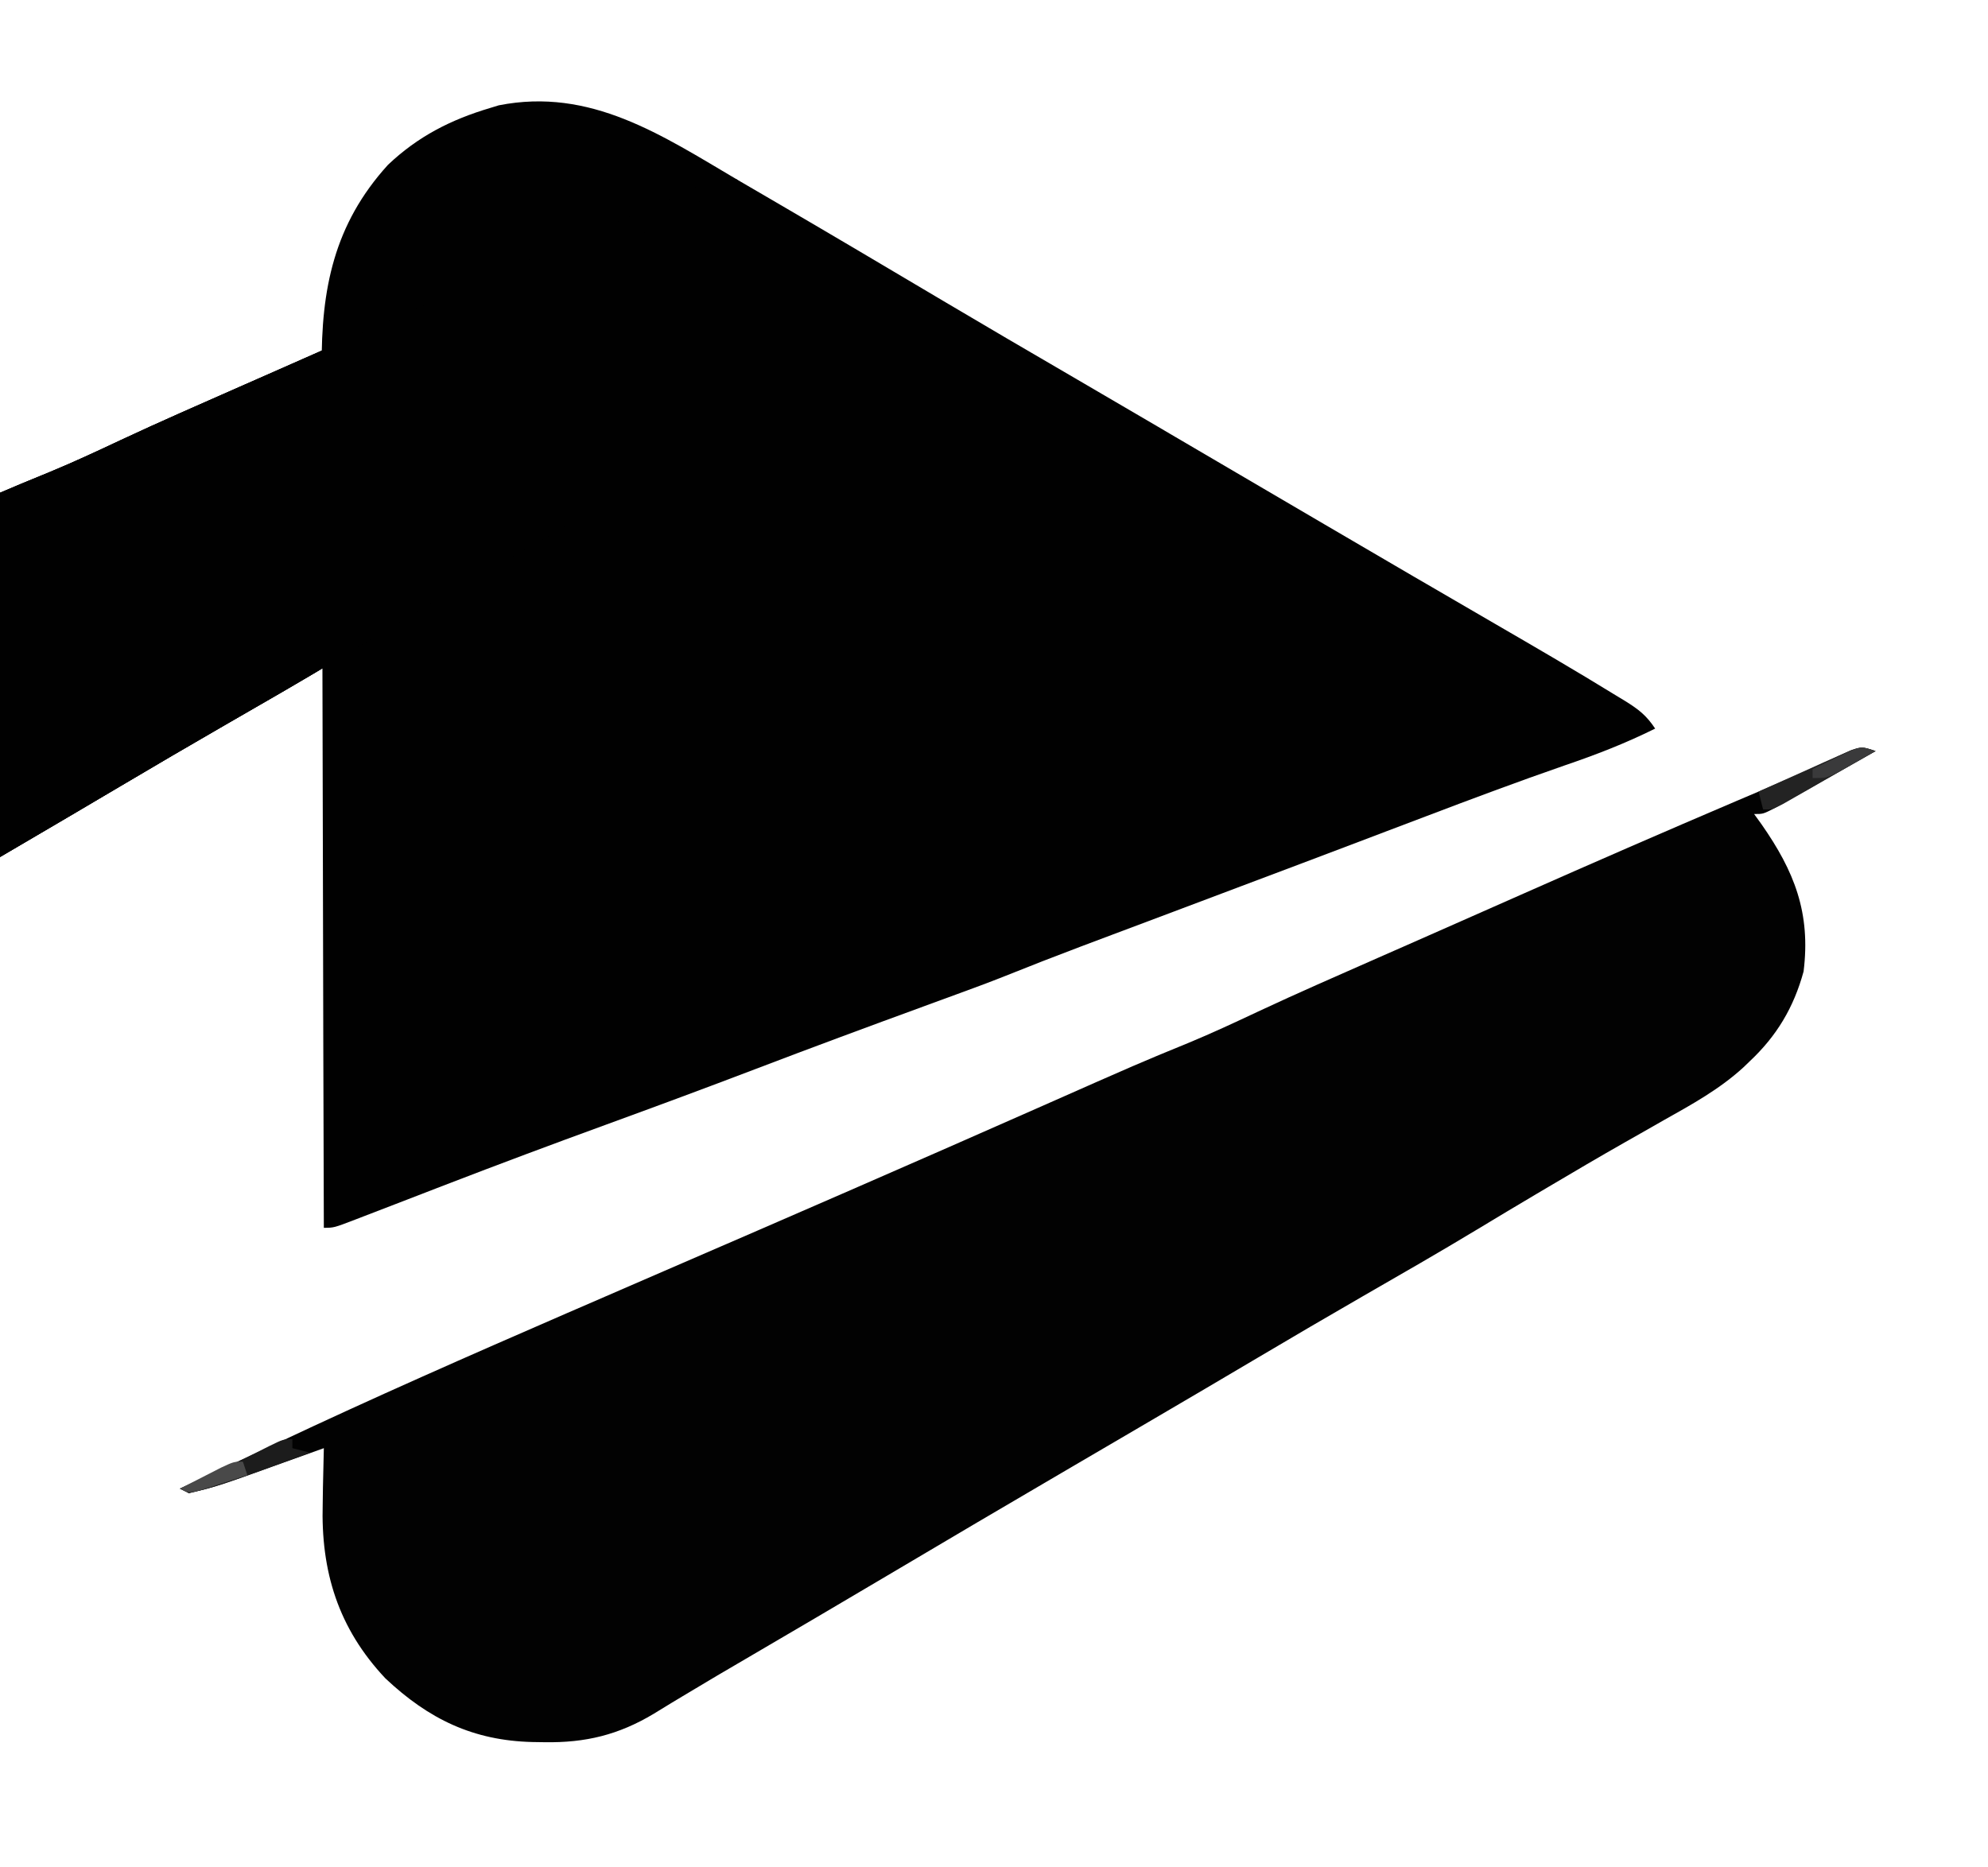
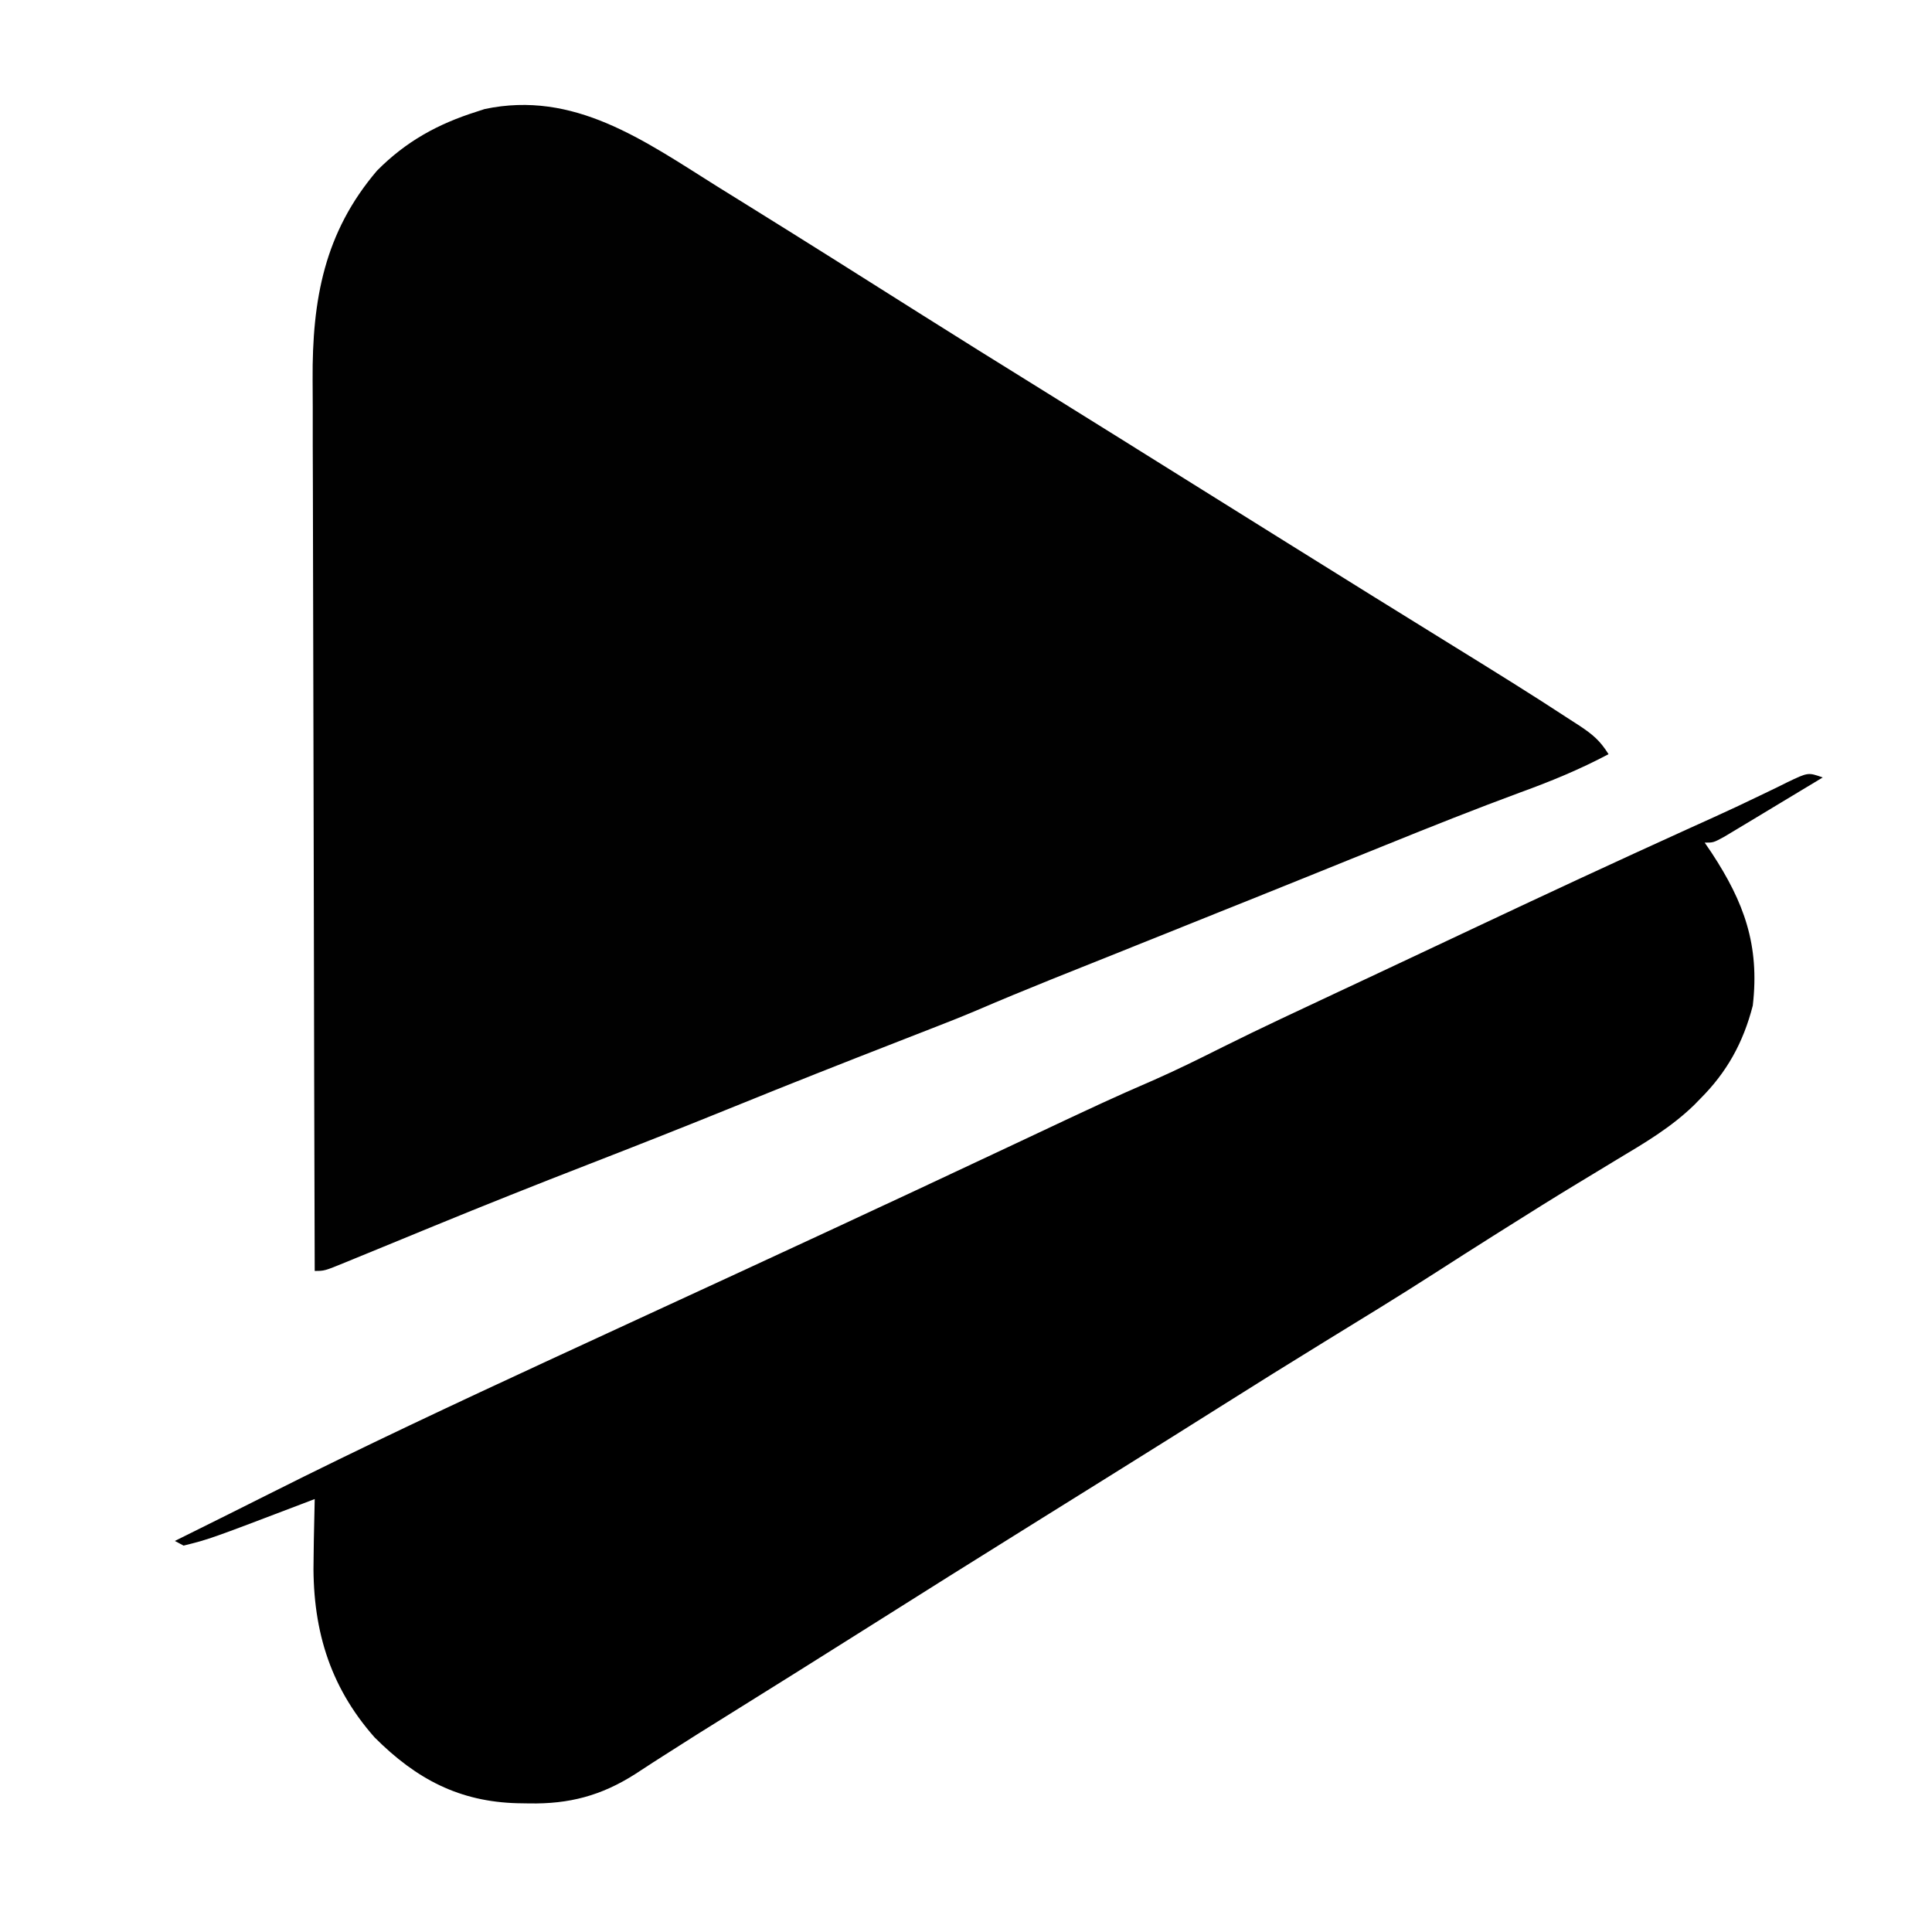
- <svg xmlns="http://www.w3.org/2000/svg" version="1.1" viewBox="0 0 442 415" width="442" height="415" fill="none">
-   <path d="M0 0 C2.33 1.36 4.66 2.71 6.98 4.07 C20.09 11.71 33.14 19.45 46.19 27.19 C55.37 32.63 64.57 38.02 73.79 43.38 C80.6 47.35 87.39 51.33 94.19 55.31 C94.79 55.67 95.4 56.02 96.02 56.39 C100.97 59.29 105.92 62.19 110.86 65.09 C124.01 72.8 137.15 80.51 150.31 88.19 C151.28 88.75 152.24 89.31 153.24 89.89 C158.24 92.81 163.25 95.73 168.26 98.63 C177.35 103.9 186.43 109.18 195.38 114.69 C196.03 115.09 196.68 115.48 197.36 115.89 C200.33 117.75 202.03 119.04 204 122 C197.43 125.27 190.76 127.85 183.82 130.21 C173.5 133.79 163.28 137.61 153.06 141.5 C150.18 142.6 147.29 143.69 144.4 144.78 C142.33 145.57 140.26 146.35 138.19 147.14 C129.42 150.47 120.64 153.78 111.86 157.08 C110.47 157.6 109.09 158.13 107.7 158.65 C102.22 160.71 96.74 162.78 91.26 164.84 C88.65 165.82 86.04 166.8 83.43 167.78 C81.05 168.68 78.67 169.58 76.28 170.47 C70.59 172.62 64.93 174.82 59.29 177.09 C55.79 178.48 52.27 179.78 48.73 181.07 C47.18 181.63 45.63 182.2 44.08 182.77 C42.89 183.21 42.89 183.21 41.66 183.66 C29.08 188.26 16.52 192.91 4 197.69 C-7.1 201.92 -18.24 206.05 -29.4 210.12 C-41.29 214.45 -53.13 218.88 -64.93 223.43 C-65.67 223.71 -66.4 224 -67.16 224.29 C-70.18 225.45 -73.19 226.61 -76.2 227.78 C-78.44 228.64 -80.69 229.51 -82.93 230.37 C-83.61 230.63 -84.3 230.9 -85 231.17 C-89.77 233 -89.77 233 -92 233 C-92.09 205.96 -92.16 178.91 -92.21 151.87 C-92.23 139.31 -92.26 126.76 -92.3 114.2 C-92.34 103.25 -92.37 92.3 -92.38 81.36 C-92.38 75.56 -92.39 69.77 -92.42 63.97 C-92.45 58.51 -92.46 53.06 -92.45 47.6 C-92.45 45.6 -92.46 43.6 -92.48 41.6 C-92.6 24.32 -89.78 9.91 -77.75 -3.34 C-71.08 -9.67 -63.75 -13.4 -55 -16 C-54.38 -16.19 -53.75 -16.38 -53.11 -16.58 C-32.67 -20.63 -16.79 -9.89 0 0 Z " fill="#010101" transform="translate(164,40)" />
-   <path d="M0 0 C-3.52 2 -7.04 3.99 -10.57 5.98 C-11.77 6.66 -12.97 7.34 -14.17 8.02 C-15.89 9 -17.61 9.97 -19.34 10.94 C-20.37 11.52 -21.41 12.11 -22.48 12.71 C-25 14 -25 14 -27 14 C-26.46 14.75 -25.91 15.5 -25.36 16.27 C-18.04 26.75 -14.39 35.98 -16 49 C-18.19 57.01 -21.96 63.33 -28 69 C-28.45 69.43 -28.9 69.87 -29.36 70.31 C-34.69 75.19 -40.79 78.54 -47.06 82.06 C-48.8 83.05 -50.55 84.04 -52.29 85.04 C-53.47 85.71 -54.65 86.38 -55.83 87.05 C-61.48 90.26 -67.09 93.56 -72.69 96.88 C-73.6 97.41 -74.51 97.95 -75.45 98.51 C-79.82 101.1 -84.18 103.71 -88.53 106.34 C-96.94 111.42 -105.46 116.31 -113.98 121.21 C-121.84 125.74 -129.67 130.33 -137.47 134.95 C-144.99 139.41 -152.52 143.83 -160.06 148.25 C-161.3 148.97 -162.53 149.7 -163.76 150.42 C-168.74 153.33 -173.71 156.25 -178.69 159.16 C-192.75 167.39 -206.8 175.65 -220.81 183.97 C-230.46 189.69 -240.14 195.38 -249.82 201.04 C-255 204.06 -260.16 207.09 -265.29 210.19 C-266.06 210.65 -266.83 211.11 -267.62 211.59 C-268.97 212.4 -270.31 213.22 -271.64 214.05 C-279.47 218.75 -286.83 220.53 -295.94 220.38 C-296.82 220.36 -297.7 220.35 -298.61 220.34 C-311.78 220.02 -321.66 215.27 -331.31 206.19 C-341.82 195.02 -345.69 182.4 -345.25 167.31 C-345.23 166.12 -345.21 164.93 -345.2 163.71 C-345.15 160.8 -345.08 157.9 -345 155 C-346.61 155.58 -346.61 155.58 -348.26 156.17 C-369.18 163.65 -369.18 163.65 -375 165 C-375.66 164.67 -376.32 164.34 -377 164 C-376.07 163.57 -375.14 163.14 -374.19 162.69 C-367.92 159.77 -361.66 156.84 -355.41 153.89 C-334.13 143.84 -312.59 134.38 -291 125 C-290.32 124.7 -289.63 124.4 -288.92 124.1 C-282.35 121.24 -275.77 118.39 -269.2 115.55 C-241.71 103.66 -214.25 91.73 -186.87 79.62 C-163.56 69.31 -163.56 69.31 -152.8 64.9 C-147.56 62.73 -142.43 60.34 -137.29 57.92 C-128.49 53.8 -119.58 49.92 -110.69 46 C-108.78 45.16 -106.87 44.32 -104.96 43.48 C-102.07 42.2 -99.17 40.92 -96.28 39.65 C-90.47 37.09 -84.67 34.53 -78.86 31.95 C-62.99 24.92 -47.09 17.99 -31.12 11.18 C-30.44 10.89 -29.76 10.6 -29.05 10.3 C-27.71 9.73 -26.37 9.16 -25.03 8.59 C-21.51 7.09 -18.01 5.56 -14.53 3.97 C-13.8 3.64 -13.07 3.31 -12.31 2.97 C-10.91 2.34 -9.51 1.7 -8.12 1.04 C-3.34 -1.11 -3.34 -1.11 0 0 Z " fill="#010101" transform="translate(164,40)" />
-   <path d="M0 0 C-3.52 2 -7.04 3.99 -10.57 5.98 C-11.77 6.66 -12.97 7.34 -14.17 8.02 C-15.89 9 -17.61 9.97 -19.34 10.94 C-20.37 11.52 -21.41 12.11 -22.48 12.71 C-25 14 -25 14 -27 14 C-26.46 14.75 -25.91 15.5 -25.36 16.27 C-18.04 26.75 -14.39 35.98 -16 49 C-18.19 57.01 -21.96 63.33 -28 69 C-28.45 69.43 -28.9 69.87 -29.36 70.31 C-34.69 75.19 -40.79 78.54 -47.06 82.06 C-48.8 83.05 -50.55 84.04 -52.29 85.04 C-53.47 85.71 -54.65 86.38 -55.83 87.05 C-61.48 90.26 -67.09 93.56 -72.69 96.88 C-73.6 97.41 -74.51 97.95 -75.45 98.51 C-79.82 101.1 -84.18 103.71 -88.53 106.34 C-96.94 111.42 -105.46 116.31 -113.98 121.21 C-121.84 125.74 -129.67 130.33 -137.47 134.95 C-144.99 139.41 -152.52 143.83 -160.06 148.25 C-161.3 148.97 -162.53 149.7 -163.76 150.42 C-168.74 153.33 -173.71 156.25 -178.69 159.16 C-192.75 167.39 -206.8 175.65 -220.81 183.97 C-230.46 189.69 -240.14 195.38 -249.82 201.04 C-255 204.06 -260.16 207.09 -265.29 210.19 C-266.06 210.65 -266.83 211.11 -267.62 211.59 C-268.97 212.4 -270.31 213.22 -271.64 214.05 C-279.47 218.75 -286.83 220.53 -295.94 220.38 C-296.82 220.36 -297.7 220.35 -298.61 220.34 C-311.78 220.02 -321.66 215.27 -331.31 206.19 C-341.82 195.02 -345.69 182.4 -345.25 167.31 C-345.23 166.12 -345.21 164.93 -345.2 163.71 C-345.15 160.8 -345.08 157.9 -345 155 C-346.61 155.58 -346.61 155.58 -348.26 156.17 C-369.18 163.65 -369.18 163.65 -375 165 C-375.66 164.67 -376.32 164.34 -377 164 C-376.07 163.57 -375.14 163.14 -374.19 162.69 C-367.92 159.77 -361.66 156.84 -355.41 153.89 C-334.13 143.84 -312.59 134.38 -291 125 C-290.32 124.7 -289.63 124.4 -288.92 124.1 C-282.35 121.24 -275.77 118.39 -269.2 115.55 C-241.71 103.66 -214.25 91.73 -186.87 79.62 C-163.56 69.31 -163.56 69.31 -152.8 64.9 C-147.56 62.73 -142.43 60.34 -137.29 57.92 C-128.49 53.8 -119.58 49.92 -110.69 46 C-108.78 45.16 -106.87 44.32 -104.96 43.48 C-102.07 42.2 -99.17 40.92 -96.28 39.65 C-90.47 37.09 -84.67 34.53 -78.86 31.95 C-62.99 24.92 -47.09 17.99 -31.12 11.18 C-30.44 10.89 -29.76 10.6 -29.05 10.3 C-27.71 9.73 -26.37 9.16 -25.03 8.59 C-21.51 7.09 -18.01 5.56 -14.53 3.97 C-13.8 3.64 -13.07 3.31 -12.31 2.97 C-10.91 2.34 -9.51 1.7 -8.12 1.04 C-3.34 -1.11 -3.34 -1.11 0 0 Z " fill="#010101" transform="translate(164,40)" />
-   <path d="M0 0 C-3.52 2 -7.04 3.99 -10.57 5.98 C-11.77 6.66 -12.97 7.34 -14.17 8.02 C-15.89 9 -17.61 9.97 -19.34 10.94 C-20.37 11.52 -21.41 12.11 -22.48 12.71 C-25 14 -25 14 -27 14 C-26.46 14.75 -25.91 15.5 -25.36 16.27 C-18.04 26.75 -14.39 35.98 -16 49 C-18.19 57.01 -21.96 63.33 -28 69 C-28.45 69.43 -28.9 69.87 -29.36 70.31 C-34.69 75.19 -40.79 78.54 -47.06 82.06 C-48.8 83.05 -50.55 84.04 -52.29 85.04 C-53.47 85.71 -54.65 86.38 -55.83 87.05 C-61.48 90.26 -67.09 93.56 -72.69 96.88 C-73.6 97.41 -74.51 97.95 -75.45 98.51 C-79.82 101.1 -84.18 103.71 -88.53 106.34 C-96.94 111.42 -105.46 116.31 -113.98 121.21 C-121.84 125.74 -129.67 130.33 -137.47 134.95 C-144.99 139.41 -152.52 143.83 -160.06 148.25 C-161.3 148.97 -162.53 149.7 -163.76 150.42 C-168.74 153.33 -173.71 156.25 -178.69 159.16 C-192.75 167.39 -206.8 175.65 -220.81 183.97 C-230.46 189.69 -240.14 195.38 -249.82 201.04 C-255 204.06 -260.16 207.09 -265.29 210.19 C-266.06 210.65 -266.83 211.11 -267.62 211.59 C-268.97 212.4 -270.31 213.22 -271.64 214.05 C-279.47 218.75 -286.83 220.53 -295.94 220.38 C-296.82 220.36 -297.7 220.35 -298.61 220.34 C-311.78 220.02 -321.66 215.27 -331.31 206.19 C-341.82 195.02 -345.69 182.4 -345.25 167.31 C-345.23 166.12 -345.21 164.93 -345.2 163.71 C-345.15 160.8 -345.08 157.9 -345 155 C-346.61 155.58 -346.61 155.58 -348.26 156.17 C-369.18 163.65 -369.18 163.65 -375 165 C-375.66 164.67 -376.32 164.34 -377 164 C-376.07 163.57 -375.14 163.14 -374.19 162.69 C-367.92 159.77 -361.66 156.84 -355.41 153.89 C-334.13 143.84 -312.59 134.38 -291 125 C-290.32 124.7 -289.63 124.4 -288.92 124.1 C-282.35 121.24 -275.77 118.39 -269.2 115.55 C-241.71 103.66 -214.25 91.73 -186.87 79.62 C-163.56 69.31 -163.56 69.31 -152.8 64.9 C-147.56 62.73 -142.43 60.34 -137.29 57.92 C-128.49 53.8 -119.58 49.92 -110.69 46 C-108.78 45.16 -106.87 44.32 -104.96 43.48 C-102.07 42.2 -99.17 40.92 -96.28 39.65 C-90.47 37.09 -84.67 34.53 -78.86 31.95 C-62.99 24.92 -47.09 17.99 -31.12 11.18 C-30.44 10.89 -29.76 10.6 -29.05 10.3 C-27.71 9.73 -26.37 9.16 -25.03 8.59 C-21.51 7.09 -18.01 5.56 -14.53 3.97 C-13.8 3.64 -13.07 3.31 -12.31 2.97 C-10.91 2.34 -9.51 1.7 -8.12 1.04 C-3.34 -1.11 -3.34 -1.11 0 0 Z " fill="#010101" transform="translate(164,40)" />
-   <path d="M0 0 C-3.52 2 -7.04 3.99 -10.57 5.98 C-11.77 6.66 -12.97 7.34 -14.17 8.02 C-15.89 9 -17.61 9.97 -19.34 10.94 C-20.37 11.52 -21.41 12.11 -22.48 12.71 C-25 14 -25 14 -27 14 C-26.46 14.75 -25.91 15.5 -25.36 16.27 C-18.04 26.75 -14.39 35.98 -16 49 C-18.19 57.01 -21.96 63.33 -28 69 C-28.45 69.43 -28.9 69.87 -29.36 70.31 C-34.69 75.19 -40.79 78.54 -47.06 82.06 C-48.8 83.05 -50.55 84.04 -52.29 85.04 C-53.47 85.71 -54.65 86.38 -55.83 87.05 C-61.48 90.26 -67.09 93.56 -72.69 96.88 C-73.6 97.41 -74.51 97.95 -75.45 98.51 C-79.82 101.1 -84.18 103.71 -88.53 106.34 C-96.94 111.42 -105.46 116.31 -113.98 121.21 C-121.84 125.74 -129.67 130.33 -137.47 134.95 C-144.99 139.41 -152.52 143.83 -160.06 148.25 C-161.3 148.97 -162.53 149.7 -163.76 150.42 C-168.74 153.33 -173.71 156.25 -178.69 159.16 C-192.75 167.39 -206.8 175.65 -220.81 183.97 C-230.46 189.69 -240.14 195.38 -249.82 201.04 C-255 204.06 -260.16 207.09 -265.29 210.19 C-266.06 210.65 -266.83 211.11 -267.62 211.59 C-268.97 212.4 -270.31 213.22 -271.64 214.05 C-279.47 218.75 -286.83 220.53 -295.94 220.38 C-296.82 220.36 -297.7 220.35 -298.61 220.34 C-311.78 220.02 -321.66 215.27 -331.31 206.19 C-341.82 195.02 -345.69 182.4 -345.25 167.31 C-345.23 166.12 -345.21 164.93 -345.2 163.71 C-345.15 160.8 -345.08 157.9 -345 155 C-346.61 155.58 -346.61 155.58 -348.26 156.17 C-369.18 163.65 -369.18 163.65 -375 165 C-375.66 164.67 -376.32 164.34 -377 164 C-376.07 163.57 -375.14 163.14 -374.19 162.69 C-367.92 159.77 -361.66 156.84 -355.41 153.89 C-334.13 143.84 -312.59 134.38 -291 125 C-290.32 124.7 -289.63 124.4 -288.92 124.1 C-282.35 121.24 -275.77 118.39 -269.2 115.55 C-241.71 103.66 -214.25 91.73 -186.87 79.62 C-163.56 69.31 -163.56 69.31 -152.8 64.9 C-147.56 62.73 -142.43 60.34 -137.29 57.92 C-128.49 53.8 -119.58 49.92 -110.69 46 C-108.78 45.16 -106.87 44.32 -104.96 43.48 C-102.07 42.2 -99.17 40.92 -96.28 39.65 C-90.47 37.09 -84.67 34.53 -78.86 31.95 C-62.99 24.92 -47.09 17.99 -31.12 11.18 C-30.44 10.89 -29.76 10.6 -29.05 10.3 C-27.71 9.73 -26.37 9.16 -25.03 8.59 C-21.51 7.09 -18.01 5.56 -14.53 3.97 C-13.8 3.64 -13.07 3.31 -12.31 2.97 C-10.91 2.34 -9.51 1.7 -8.12 1.04 C-3.34 -1.11 -3.34 -1.11 0 0 Z " fill="#020202" transform="translate(417,167)" />
-   <path d="M0 0 C0 0.66 0 1.32 0 2 C1.32 2.33 2.64 2.66 4 3 C-16.23 10.4 -16.23 10.4 -23 12 C-23.66 11.67 -24.32 11.34 -25 11 C-24.01 10.54 -23.02 10.08 -22 9.61 C-20.67 8.99 -19.33 8.37 -18 7.75 C-17.31 7.43 -16.63 7.11 -15.92 6.78 C-12.31 5.1 -8.73 3.38 -5.19 1.56 C-2 0 -2 0 0 0 Z " fill="#1C1C1C" transform="translate(65,320)" />
-   <path d="M0 0 C-3.79 2.17 -7.58 4.34 -11.38 6.5 C-12.46 7.12 -13.54 7.74 -14.65 8.38 C-15.68 8.97 -16.71 9.55 -17.77 10.16 C-18.73 10.7 -19.68 11.25 -20.66 11.81 C-23 13 -23 13 -25 13 C-25.33 11.68 -25.66 10.36 -26 9 C-22.24 7.3 -18.46 5.62 -14.69 3.94 C-13.62 3.45 -12.54 2.97 -11.44 2.47 C-10.41 2.01 -9.38 1.56 -8.32 1.09 C-7.38 0.67 -6.43 0.24 -5.45 -0.2 C-3 -1 -3 -1 0 0 Z " fill="#232323" transform="translate(417,167)" />
-   <path d="M0 0 C0.33 0.99 0.66 1.98 1 3 C-1.12 3.7 -3.25 4.38 -5.38 5.06 C-7.15 5.64 -7.15 5.64 -8.96 6.22 C-12 7 -12 7 -14 6 C-12.04 5 -10.09 4 -8.12 3 C-6.49 2.16 -6.49 2.16 -4.82 1.31 C-2 0 -2 0 0 0 Z " fill="#494949" transform="translate(54,325)" />
-   <path d="M0 0 C-1.77 1.01 -3.54 2.01 -5.31 3 C-6.79 3.84 -6.79 3.84 -8.3 4.69 C-11 6 -11 6 -14 6 C-14 5.34 -14 4.68 -14 4 C-12.23 3.13 -10.46 2.28 -8.69 1.44 C-7.7 0.96 -6.72 0.49 -5.7 -0 C-3 -1 -3 -1 0 0 Z " fill="#3A3A3B" transform="translate(417,167)" />
+ <svg xmlns="http://www.w3.org/2000/svg" width="442" height="442" viewBox="0 0 442 442" fill="none">
+   <path d="M164 42.603C166.33 44.051 168.66 45.489 170.98 46.937C184.09 55.074 197.14 63.318 210.19 71.561C219.37 77.356 228.57 83.096 237.79 88.805C244.6 93.033 251.39 97.272 258.19 101.511C258.79 101.894 259.4 102.267 260.02 102.661C264.97 105.75 269.92 108.839 274.86 111.927C288.01 120.139 301.15 128.351 314.31 136.53C315.28 137.127 316.24 137.723 317.24 138.341C322.24 141.451 327.25 144.561 332.26 147.649C341.35 153.262 350.43 158.886 359.38 164.754C360.03 165.18 360.68 165.596 361.36 166.032C364.33 168.013 366.03 169.387 368 172.54C361.43 176.023 354.76 178.771 347.82 181.284C337.5 185.097 327.28 189.165 317.06 193.309C314.18 194.48 311.29 195.641 308.4 196.802C306.33 197.643 304.26 198.474 302.19 199.316C293.42 202.862 284.64 206.388 275.86 209.902C274.47 210.456 273.09 211.021 271.7 211.574C266.22 213.768 260.74 215.973 255.26 218.167C252.65 219.211 250.04 220.255 247.43 221.298C245.05 222.257 242.67 223.215 240.28 224.163C234.59 226.453 228.93 228.796 223.29 231.214C219.79 232.695 216.27 234.079 212.73 235.453C211.18 236.049 209.63 236.657 208.08 237.264C206.89 237.732 206.89 237.732 205.66 238.212C193.08 243.111 180.52 248.063 168 253.154C156.9 257.66 145.76 262.058 134.6 266.393C122.71 271.005 110.87 275.723 99.07 280.569C98.33 280.867 97.6 281.176 96.84 281.485C93.82 282.72 90.81 283.956 87.8 285.202C85.56 286.118 83.31 287.045 81.07 287.96C80.39 288.237 79.7 288.525 79 288.813C74.23 290.762 74.23 290.762 72 290.762C71.91 261.962 71.84 233.152 71.79 204.353C71.77 190.976 71.74 177.61 71.7 164.232C71.66 152.57 71.63 140.908 71.62 129.256C71.62 123.079 71.61 116.912 71.58 110.734C71.55 104.919 71.54 99.115 71.55 93.299C71.55 91.169 71.54 89.039 71.52 86.909C71.4 68.505 74.22 53.157 86.25 39.045C92.92 32.303 100.25 28.331 109 25.562C109.62 25.359 110.25 25.157 110.89 24.944C131.33 20.63 147.21 32.069 164 42.603Z" fill="#010101" />
+   <path d="M417 177.865C413.48 179.995 409.96 182.115 406.43 184.234C405.23 184.958 404.03 185.682 402.83 186.407C401.11 187.45 399.39 188.484 397.66 189.517C396.63 190.134 395.59 190.763 394.52 191.402C392 192.776 392 192.776 390 192.776C390.54 193.575 391.09 194.373 391.64 195.193C398.96 206.355 402.61 216.186 401 230.053C398.81 238.584 395.04 245.315 389 251.354C388.55 251.812 388.1 252.281 387.64 252.749C382.31 257.947 376.21 261.515 369.94 265.264C368.2 266.318 366.45 267.373 364.71 268.438C363.53 269.151 362.35 269.865 361.17 270.578C355.52 273.997 349.91 277.512 344.31 281.048C343.4 281.612 342.49 282.188 341.55 282.784C337.18 285.543 332.82 288.322 328.47 291.123C320.06 296.534 311.54 301.742 303.02 306.961C295.16 311.786 287.33 316.674 279.53 321.595C272.01 326.345 264.48 331.053 256.94 335.76C255.7 336.527 254.47 337.304 253.24 338.071C248.26 341.171 243.29 344.281 238.31 347.38C224.25 356.145 210.2 364.943 196.19 373.804C186.54 379.896 176.86 385.956 167.18 391.985C162 395.201 156.84 398.428 151.71 401.73C150.94 402.22 150.17 402.71 149.38 403.221C148.03 404.084 146.69 404.957 145.36 405.841C137.53 410.847 130.17 412.743 121.06 412.583C120.18 412.562 119.3 412.551 118.39 412.54C105.22 412.199 95.34 407.14 85.69 397.47C75.18 385.573 71.31 372.132 71.75 356.06C71.77 354.793 71.79 353.525 71.8 352.226C71.85 349.127 71.92 346.038 72 342.949C70.39 343.567 70.39 343.567 68.74 344.195C47.82 352.162 47.82 352.162 42 353.6C41.34 353.248 40.68 352.897 40 352.535C40.93 352.077 41.86 351.619 42.81 351.14C49.08 348.03 55.34 344.909 61.59 341.767C82.87 331.063 104.41 320.988 126 310.997C126.68 310.678 127.37 310.358 128.08 310.039C134.65 306.993 141.23 303.957 147.8 300.933C175.29 288.269 202.75 275.563 230.13 262.665C253.44 251.684 253.44 251.684 264.2 246.987C269.44 244.676 274.57 242.131 279.71 239.553C288.51 235.165 297.42 231.033 306.31 226.858C308.22 225.963 310.13 225.068 312.04 224.174C314.93 222.81 317.83 221.447 320.72 220.095C326.53 217.368 332.33 214.641 338.14 211.894C354.01 204.406 369.91 197.025 385.88 189.772C386.56 189.463 387.24 189.155 387.95 188.835C389.29 188.228 390.63 187.621 391.97 187.014C395.49 185.416 398.99 183.787 402.47 182.093C403.2 181.742 403.93 181.39 404.69 181.028C406.09 180.357 407.49 179.676 408.88 178.973C413.66 176.683 413.66 176.683 417 177.865Z" fill="black" />
</svg>
